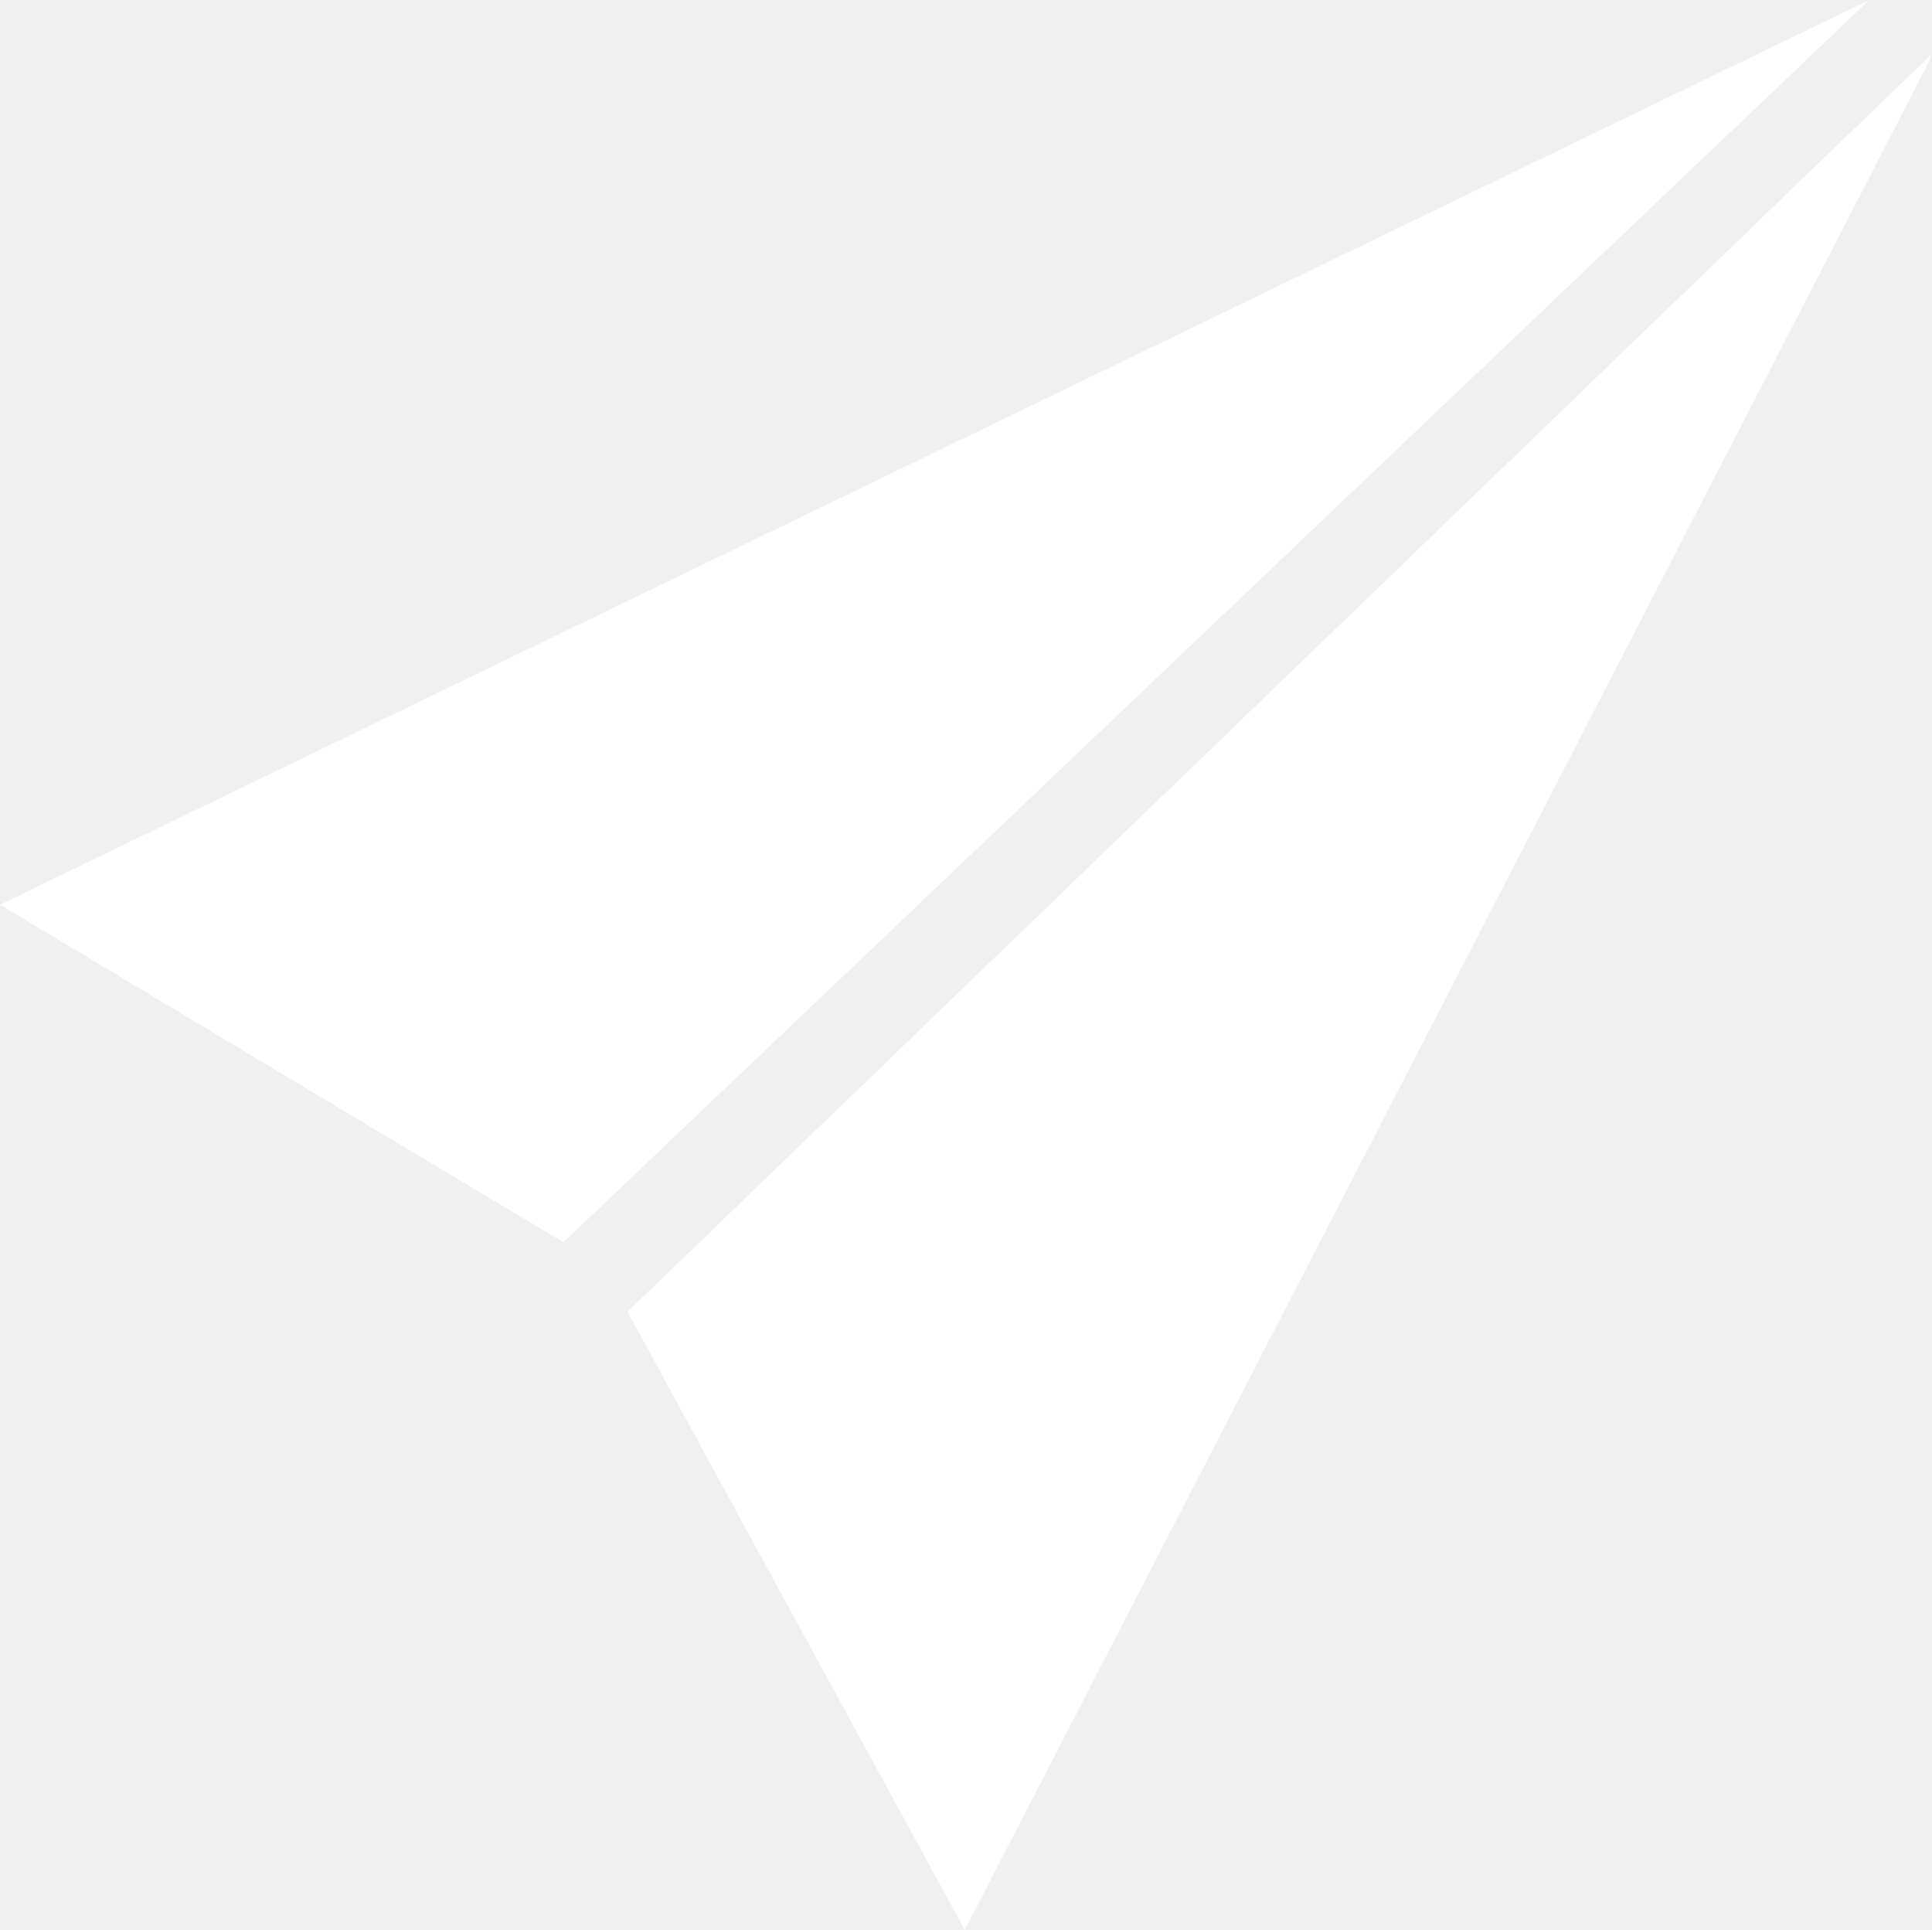
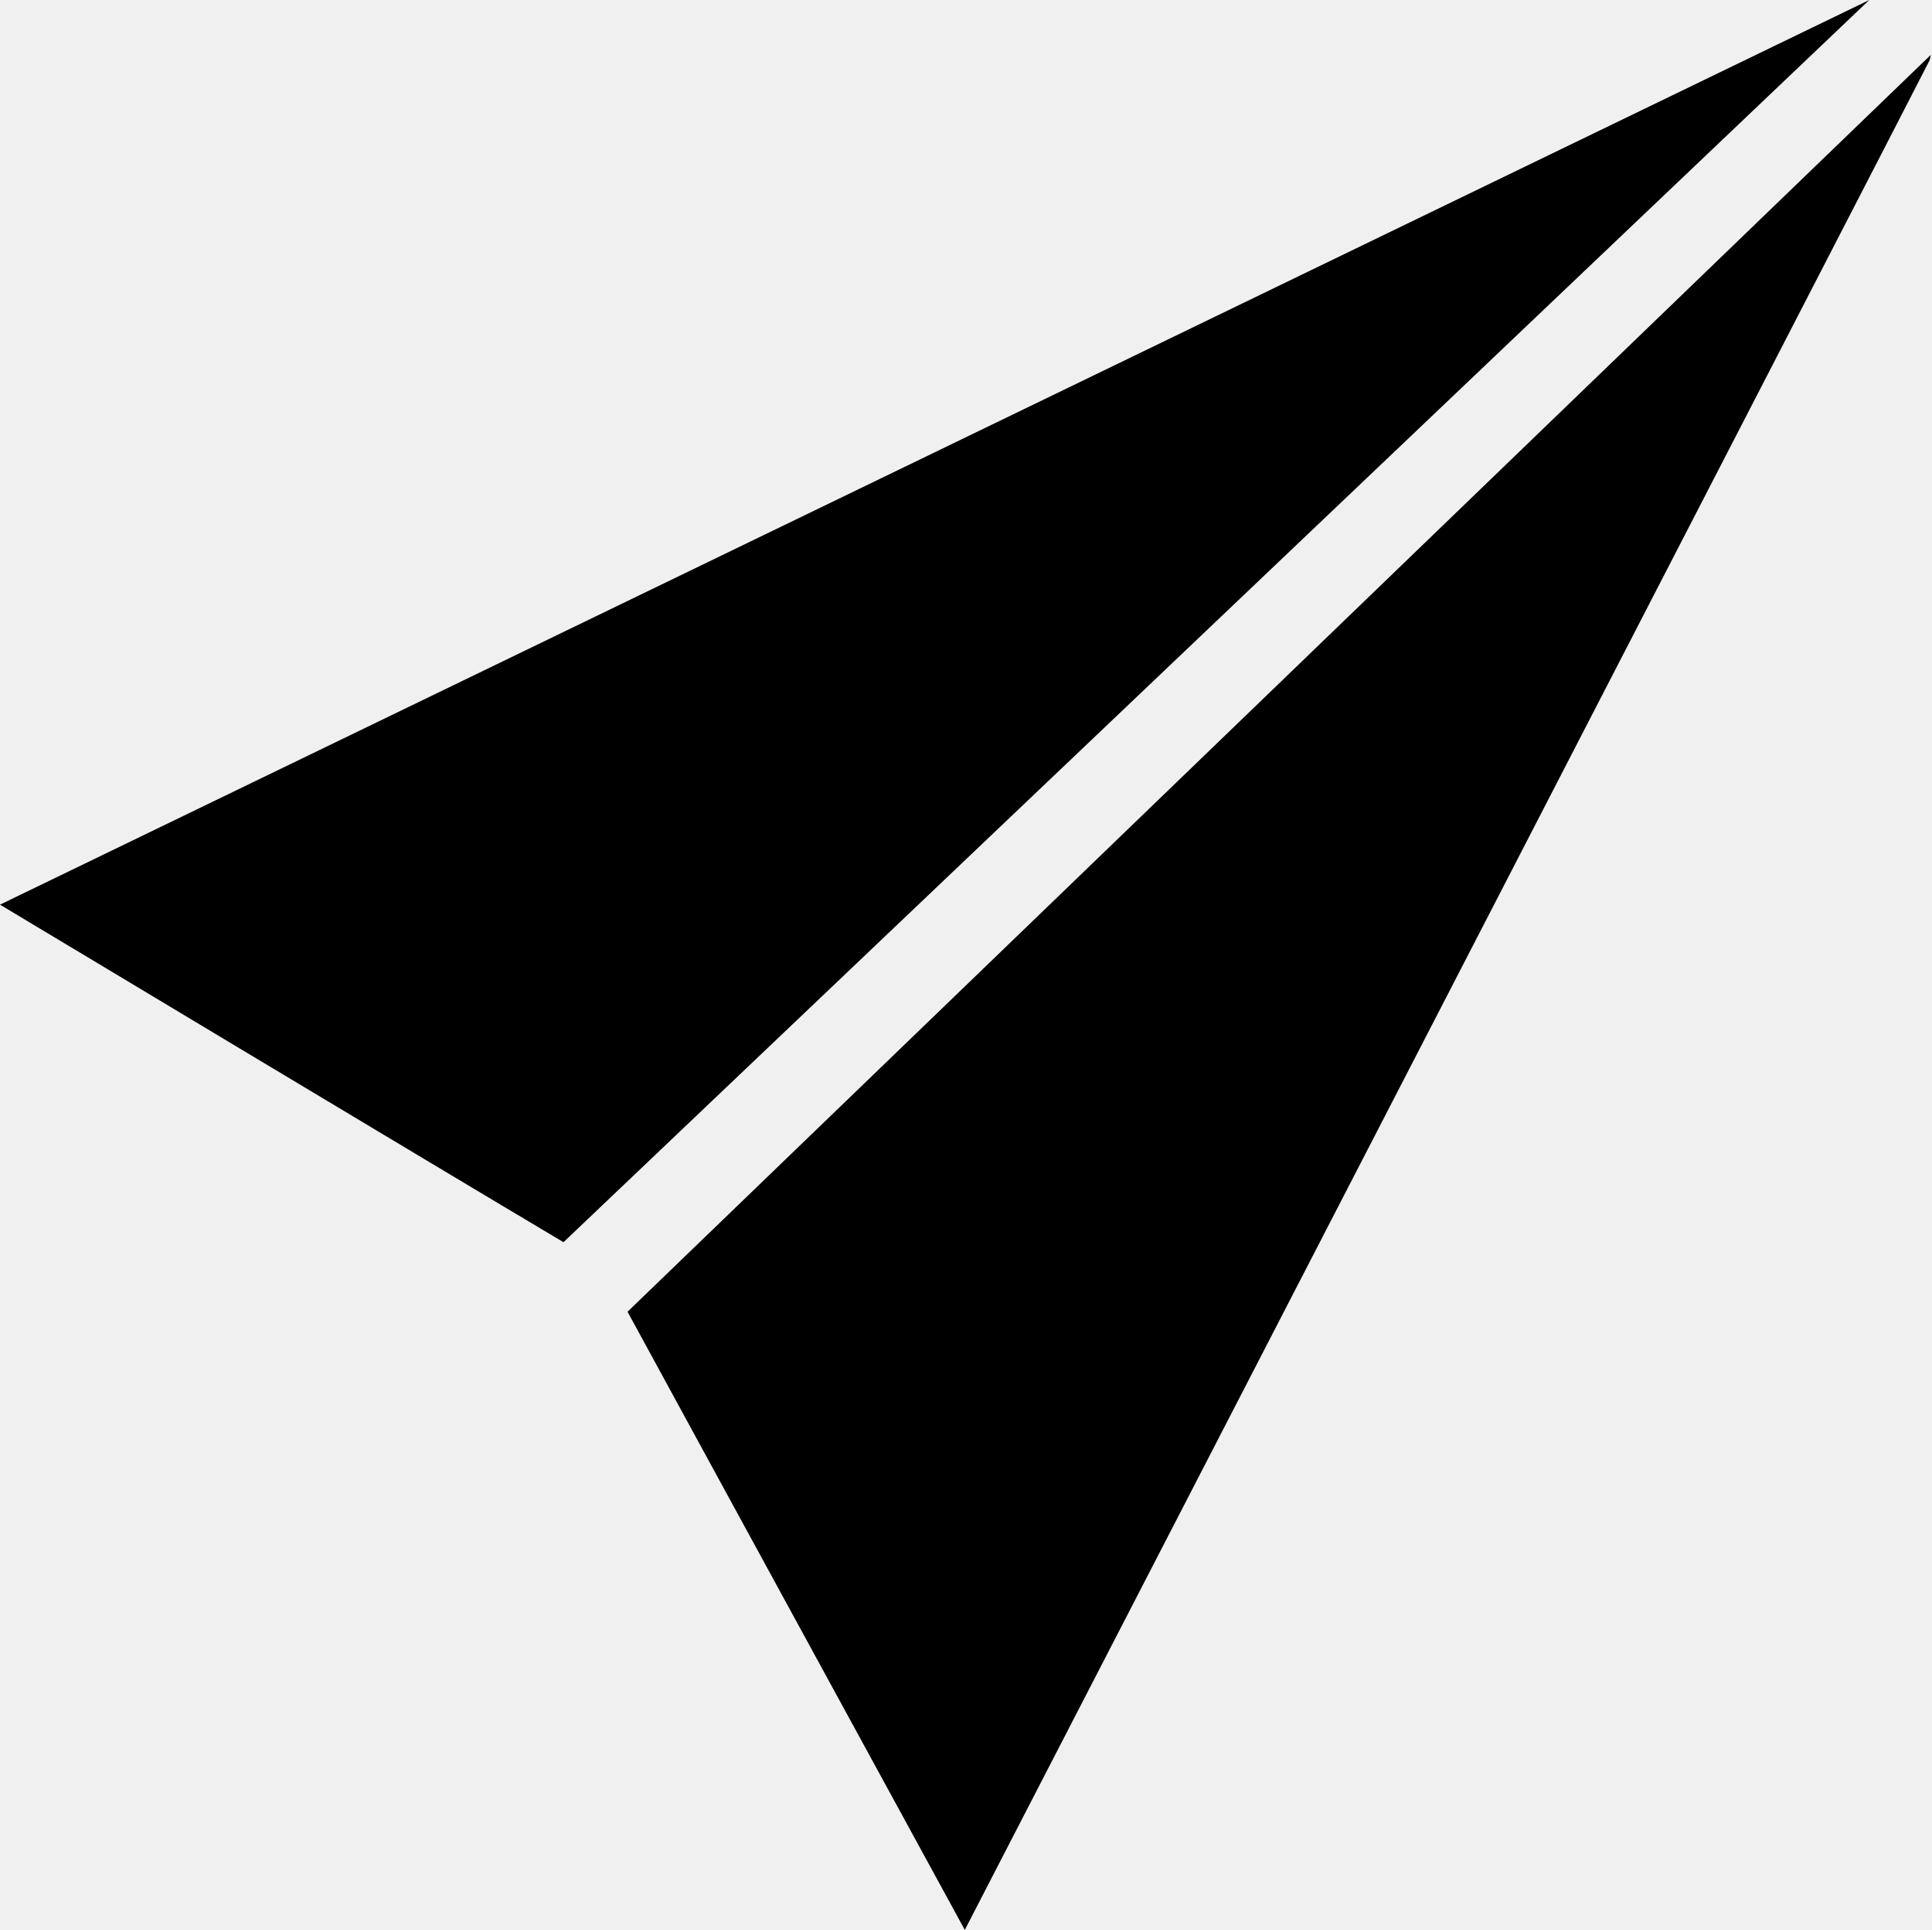
<svg xmlns="http://www.w3.org/2000/svg" width="801" height="800" viewBox="0 0 801 800" fill="none">
-   <path fill-rule="evenodd" clip-rule="evenodd" d="M260.175 543.75C293.575 605.125 400 800 400 800C400 800 793.75 37.5 800 25L800.5 22.75L260.175 543.75ZM0 375C0 375 182.449 484.525 233.624 514.925L775 0C713.4 29.85 0 375 0 375Z" fill="white" />
+   <path fill-rule="evenodd" clip-rule="evenodd" d="M260.175 543.75C293.575 605.125 400 800 400 800C400 800 793.75 37.5 800 25L800.5 22.75L260.175 543.75ZM0 375C0 375 182.449 484.525 233.624 514.925L775 0C713.4 29.85 0 375 0 375Z" fill="currentColor" />
</svg>
